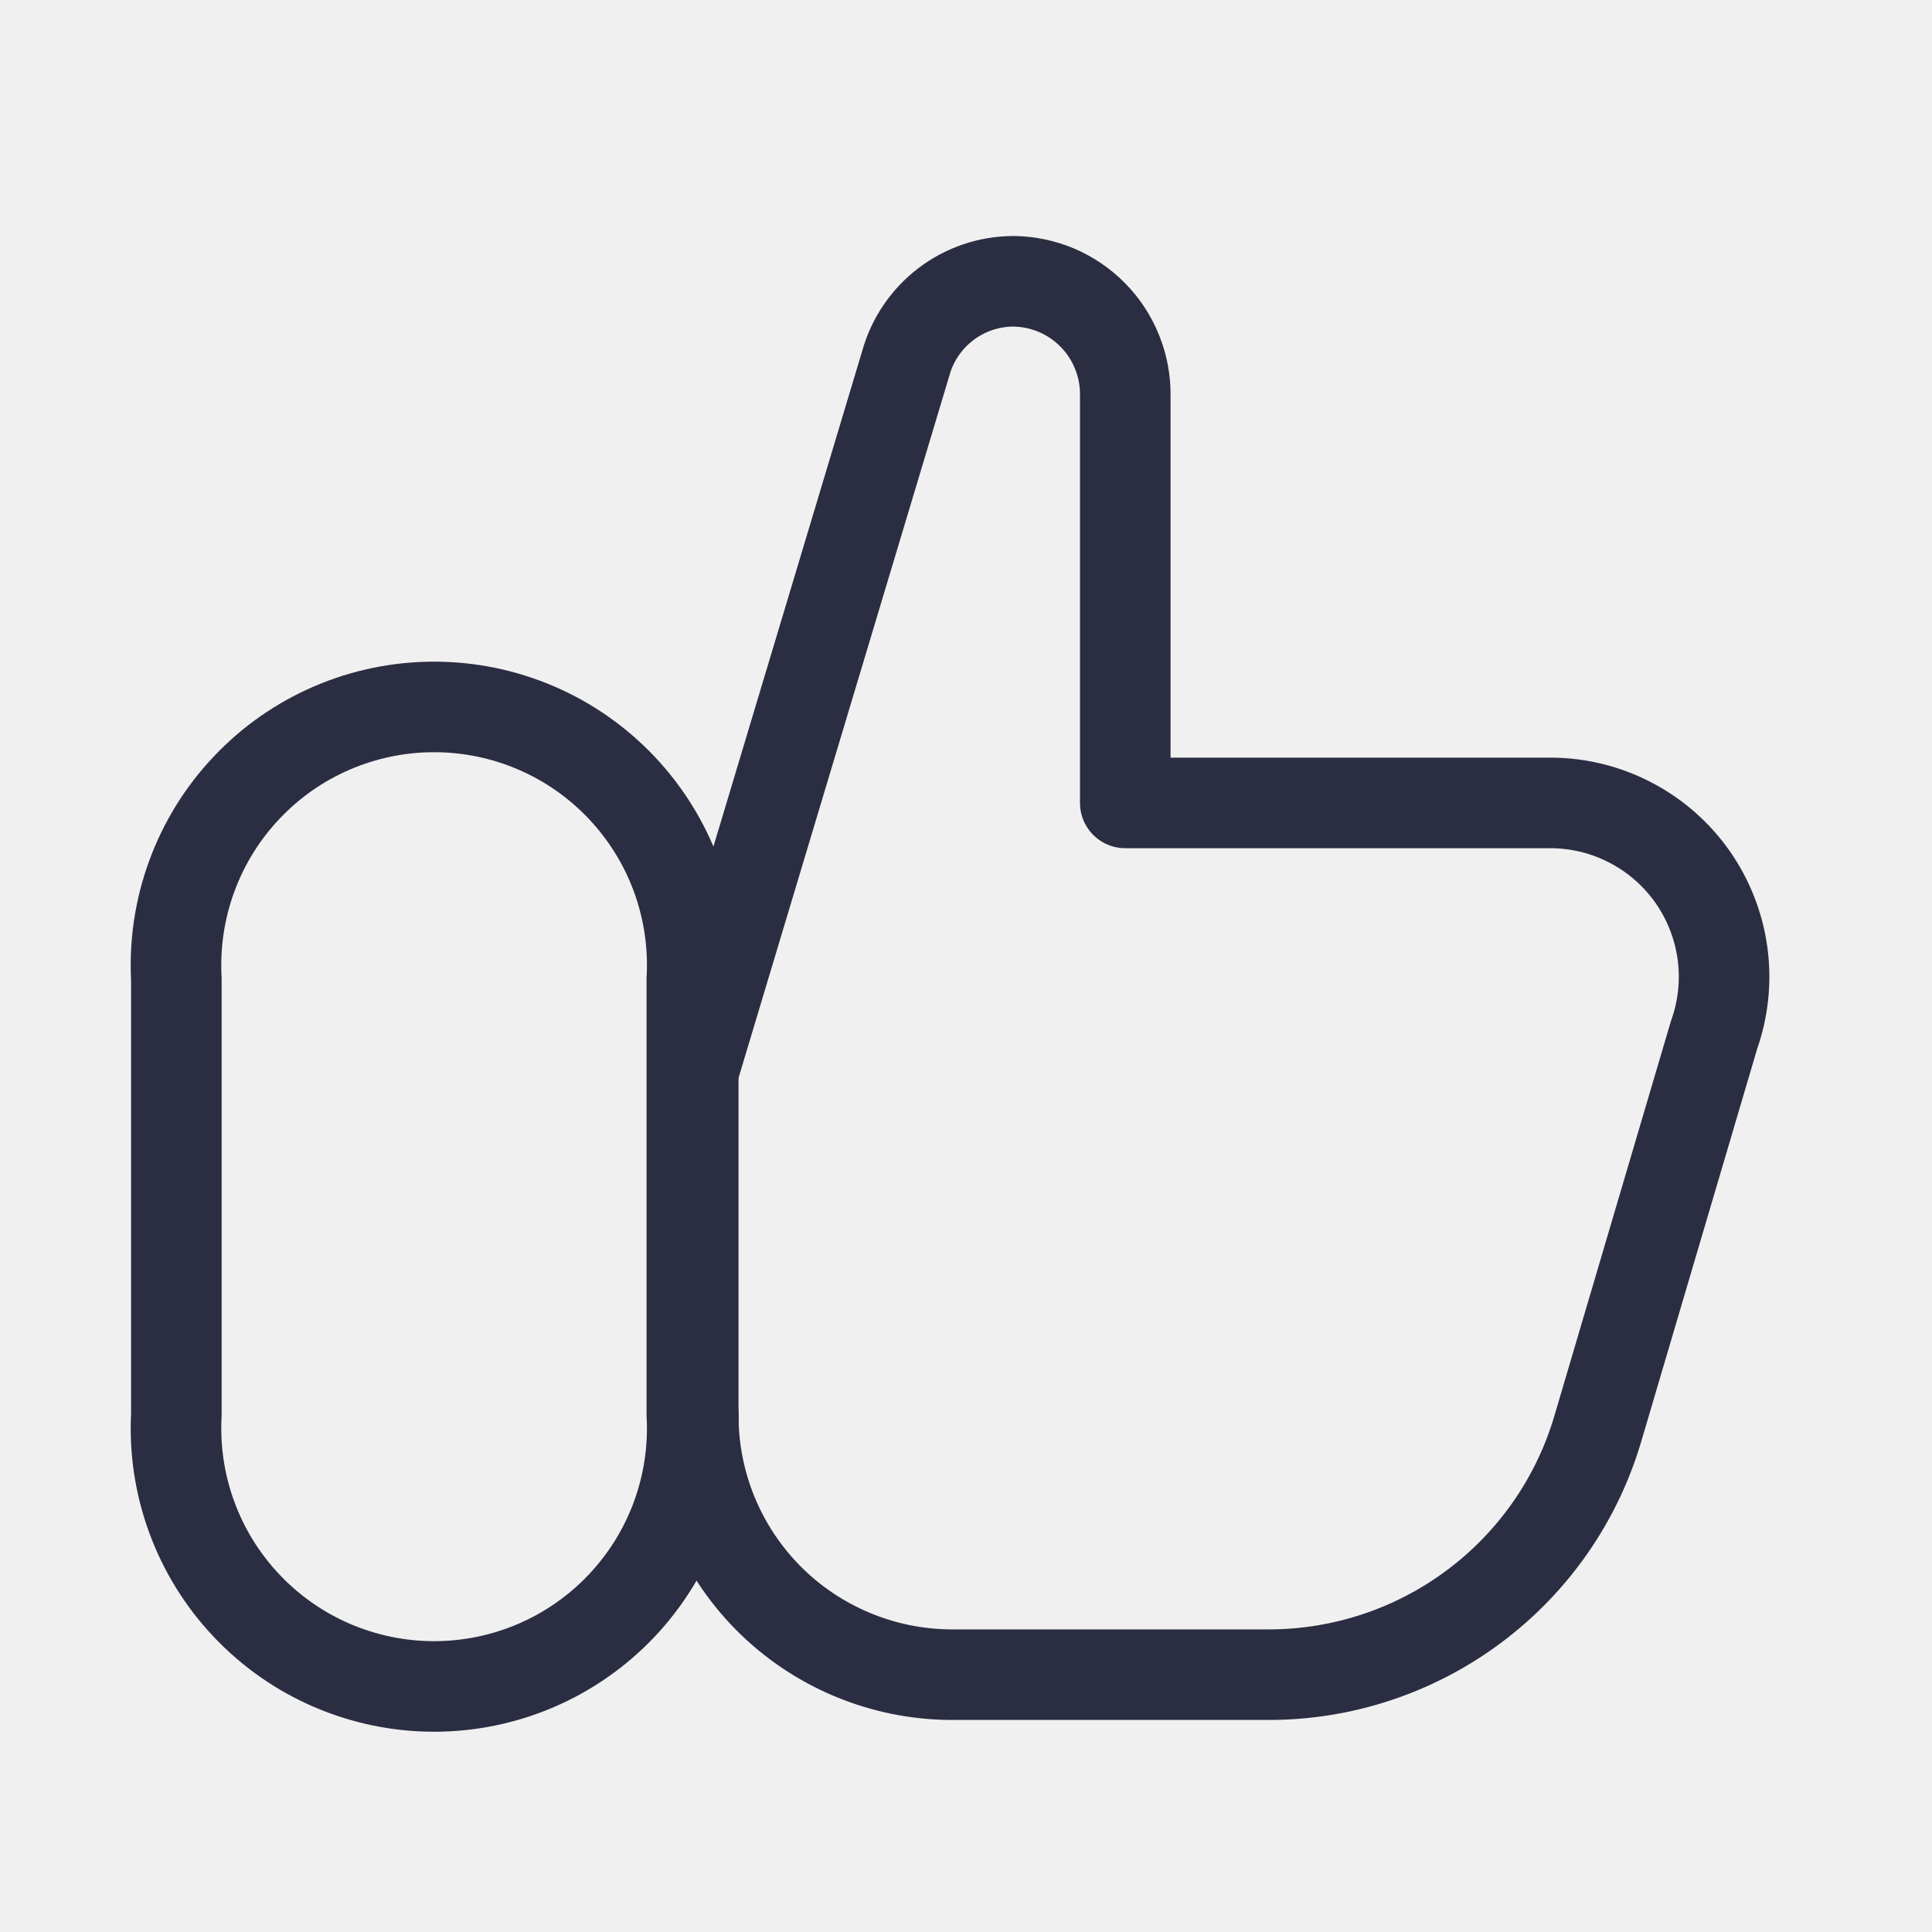
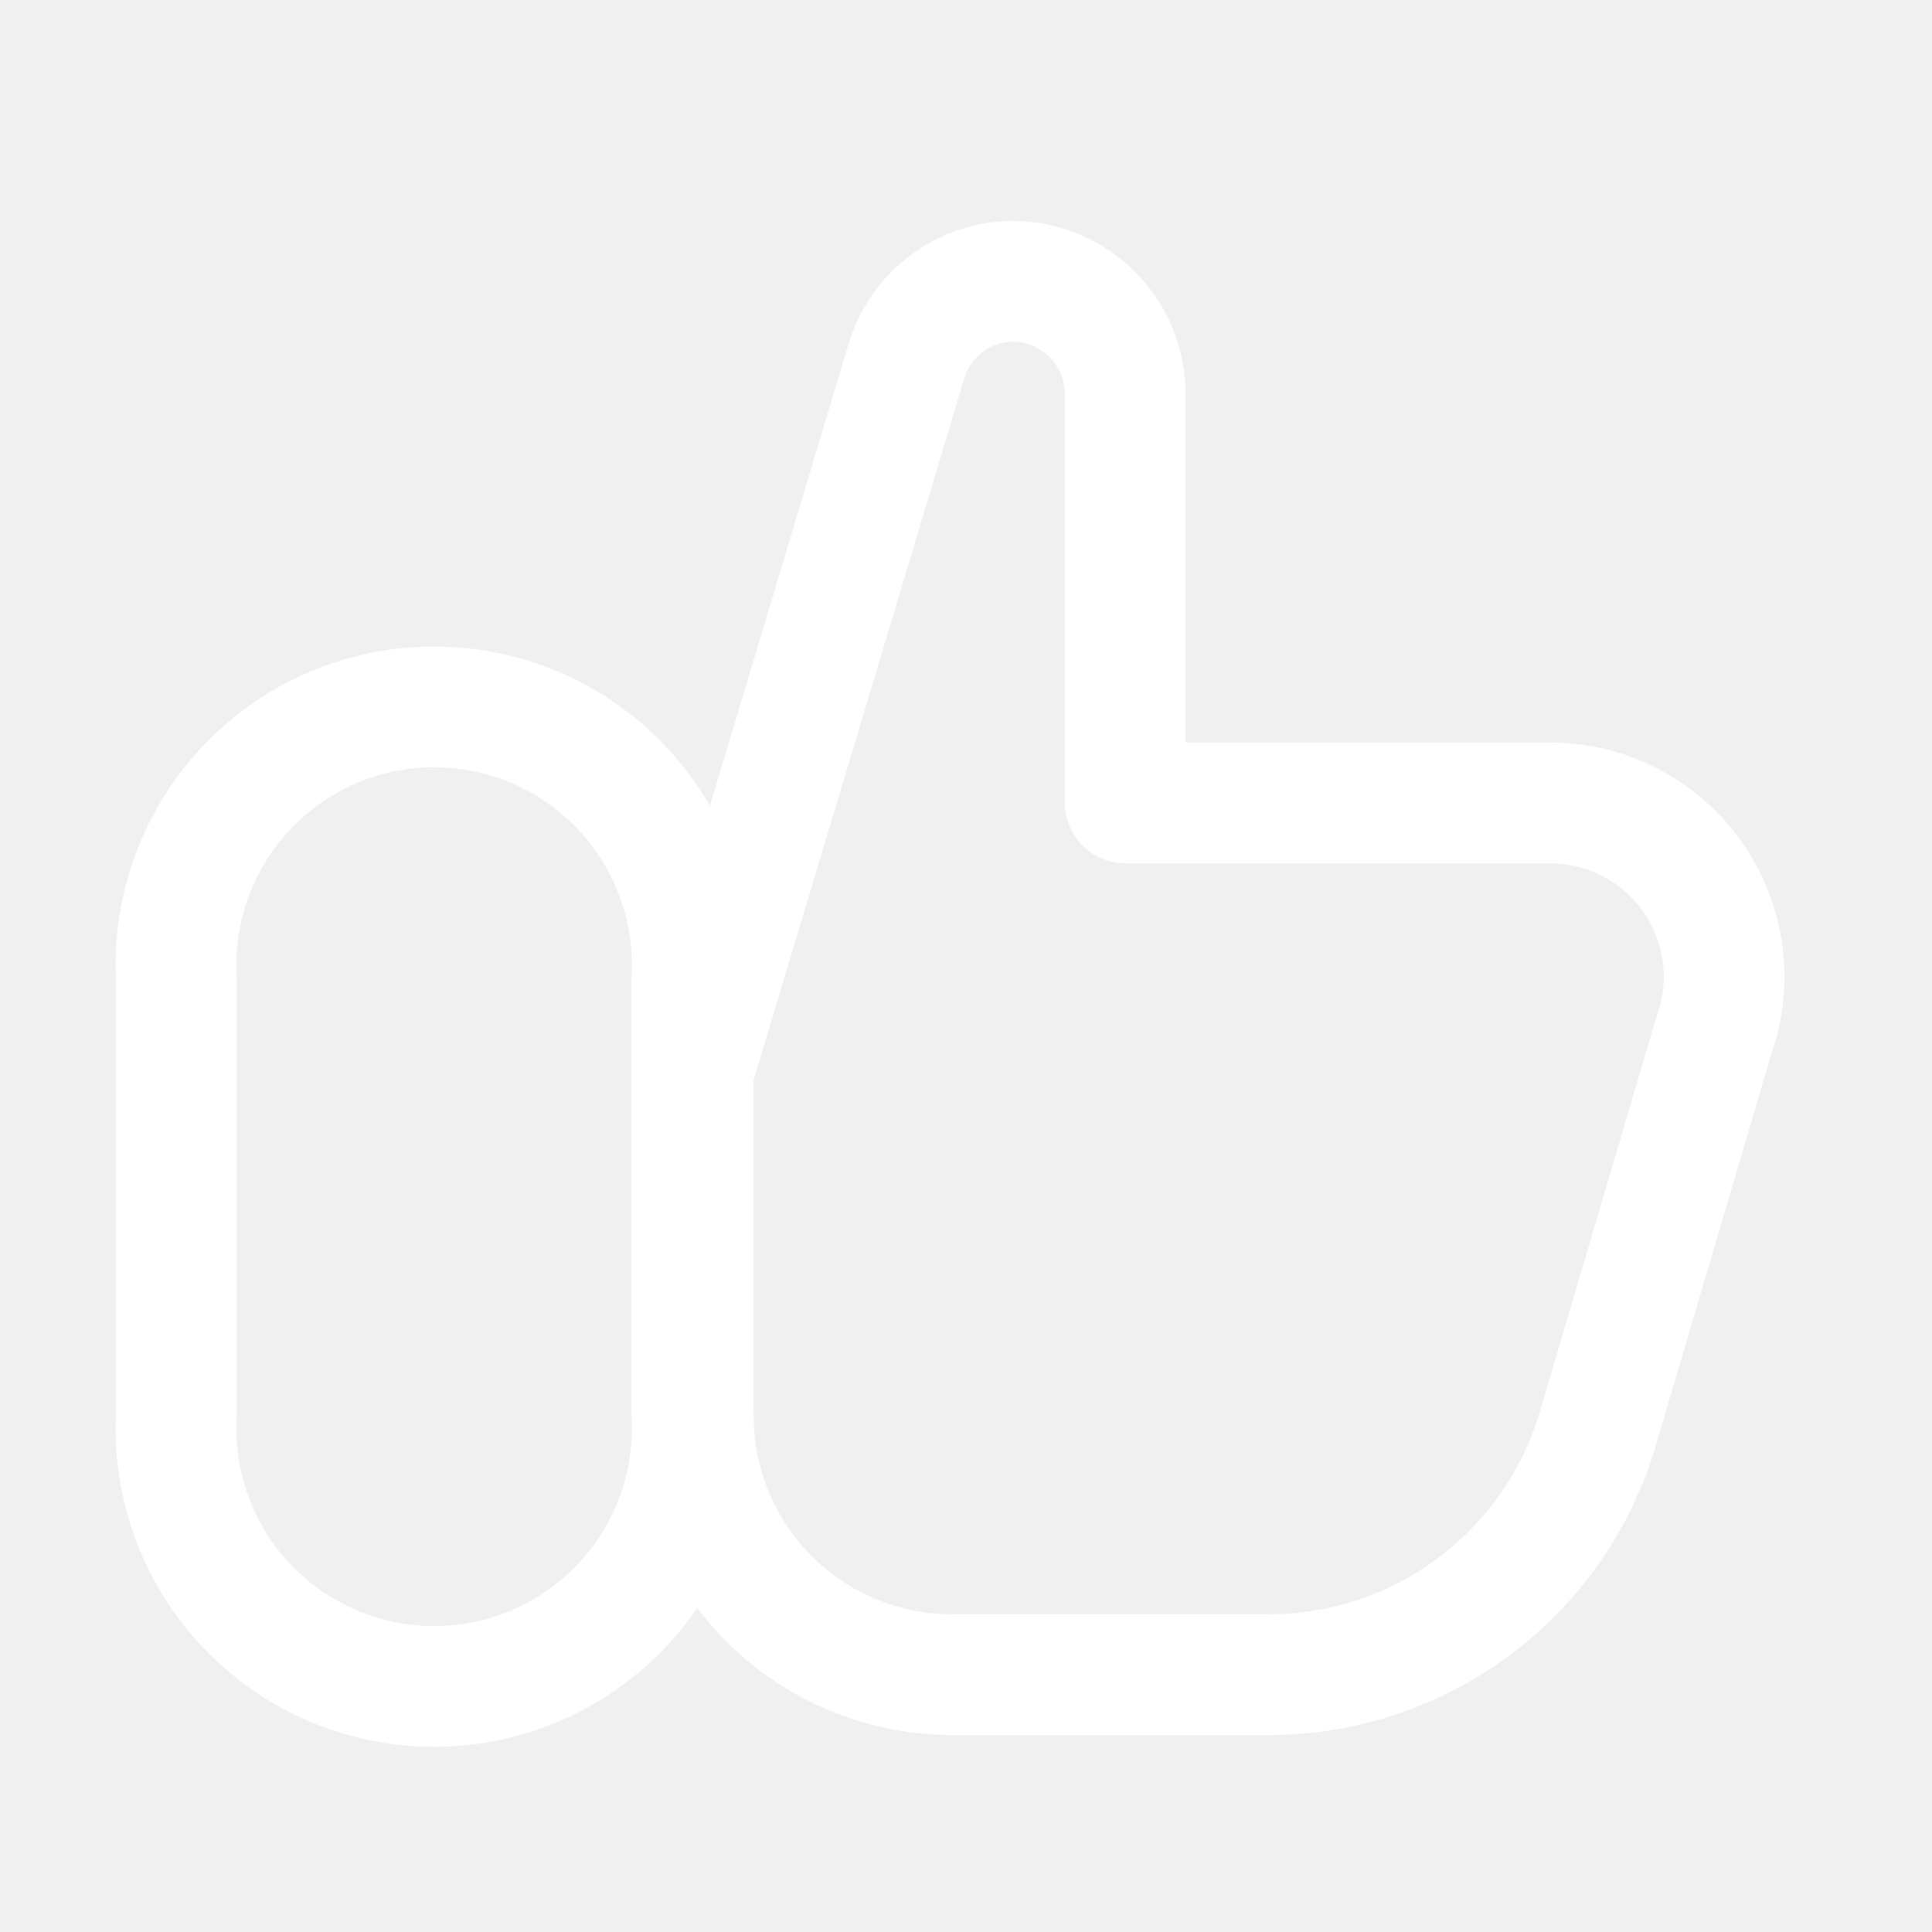
<svg xmlns="http://www.w3.org/2000/svg" width="32" height="32" viewBox="0 0 32 32" fill="none">
-   <path d="M11.482 24.858V17.779" stroke="#2B2D42" stroke-width="1.5" stroke-linecap="round" stroke-linejoin="round" />
-   <path d="M2.921 16.218C2.89 15.637 2.976 15.057 3.177 14.511C3.377 13.966 3.686 13.467 4.086 13.045C4.485 12.623 4.966 12.286 5.5 12.057C6.034 11.827 6.609 11.709 7.19 11.709C7.771 11.709 8.346 11.827 8.88 12.057C9.414 12.286 9.895 12.623 10.295 13.045C10.694 13.467 11.004 13.966 11.204 14.511C11.404 15.057 11.491 15.637 11.459 16.218V23.424C11.491 24.004 11.404 24.585 11.204 25.131C11.004 25.676 10.694 26.175 10.295 26.597C9.895 27.019 9.414 27.355 8.88 27.585C8.346 27.814 7.771 27.933 7.19 27.933C6.609 27.933 6.034 27.814 5.5 27.585C4.966 27.355 4.485 27.019 4.086 26.597C3.686 26.175 3.377 25.676 3.177 25.131C2.976 24.585 2.89 24.004 2.921 23.424V16.218Z" stroke="#2B2D42" stroke-width="1.5" stroke-linecap="round" stroke-linejoin="round" />
-   <path d="M11.483 23.424C11.479 23.987 11.587 24.545 11.799 25.067C12.011 25.588 12.325 26.063 12.72 26.464C13.116 26.864 13.587 27.183 14.106 27.401C14.625 27.62 15.182 27.734 15.745 27.738H21.019C22.248 27.737 23.445 27.337 24.428 26.598C25.411 25.86 26.128 24.822 26.471 23.642L28.391 17.139C28.544 16.707 28.592 16.244 28.53 15.79C28.468 15.336 28.298 14.903 28.036 14.527C27.773 14.152 27.424 13.844 27.018 13.631C26.613 13.417 26.162 13.303 25.703 13.299H18.638V6.541C18.64 6.295 18.593 6.052 18.5 5.825C18.408 5.597 18.272 5.39 18.099 5.216C17.927 5.041 17.722 4.902 17.496 4.806C17.27 4.711 17.027 4.661 16.782 4.659C16.378 4.661 15.986 4.794 15.665 5.039C15.344 5.284 15.111 5.627 15.003 6.016L11.483 17.741" stroke="#2B2D42" stroke-width="1.5" stroke-linecap="round" stroke-linejoin="round" />
+   <path d="M11.482 24.858V17.779" stroke="#FFF" stroke-width="2" stroke-linecap="round" stroke-linejoin="round" />
+   <path d="M2.921 16.218C2.89 15.637 2.976 15.057 3.177 14.511C3.377 13.966 3.686 13.467 4.086 13.045C4.485 12.623 4.966 12.286 5.5 12.057C6.034 11.827 6.609 11.709 7.19 11.709C7.771 11.709 8.346 11.827 8.88 12.057C9.414 12.286 9.895 12.623 10.295 13.045C10.694 13.467 11.004 13.966 11.204 14.511C11.404 15.057 11.491 15.637 11.459 16.218V23.424C11.491 24.004 11.404 24.585 11.204 25.131C11.004 25.676 10.694 26.175 10.295 26.597C9.895 27.019 9.414 27.355 8.88 27.585C8.346 27.814 7.771 27.933 7.19 27.933C6.609 27.933 6.034 27.814 5.5 27.585C4.966 27.355 4.485 27.019 4.086 26.597C3.686 26.175 3.377 25.676 3.177 25.131C2.976 24.585 2.89 24.004 2.921 23.424V16.218Z" stroke="#FFF" stroke-width="2" stroke-linecap="round" stroke-linejoin="round" />
+   <path d="M11.483 23.424C11.479 23.987 11.587 24.545 11.799 25.067C12.011 25.588 12.325 26.063 12.72 26.464C13.116 26.864 13.587 27.183 14.106 27.401C14.625 27.62 15.182 27.734 15.745 27.738H21.019C22.248 27.737 23.445 27.337 24.428 26.598C25.411 25.86 26.128 24.822 26.471 23.642L28.391 17.139C28.544 16.707 28.592 16.244 28.53 15.79C28.468 15.336 28.298 14.903 28.036 14.527C27.773 14.152 27.424 13.844 27.018 13.631C26.613 13.417 26.162 13.303 25.703 13.299H18.638V6.541C18.64 6.295 18.593 6.052 18.5 5.825C18.408 5.597 18.272 5.39 18.099 5.216C17.927 5.041 17.722 4.902 17.496 4.806C17.27 4.711 17.027 4.661 16.782 4.659C16.378 4.661 15.986 4.794 15.665 5.039C15.344 5.284 15.111 5.627 15.003 6.016L11.483 17.741" stroke="#FFF" stroke-width="2" stroke-linecap="round" stroke-linejoin="round" />
</svg>
